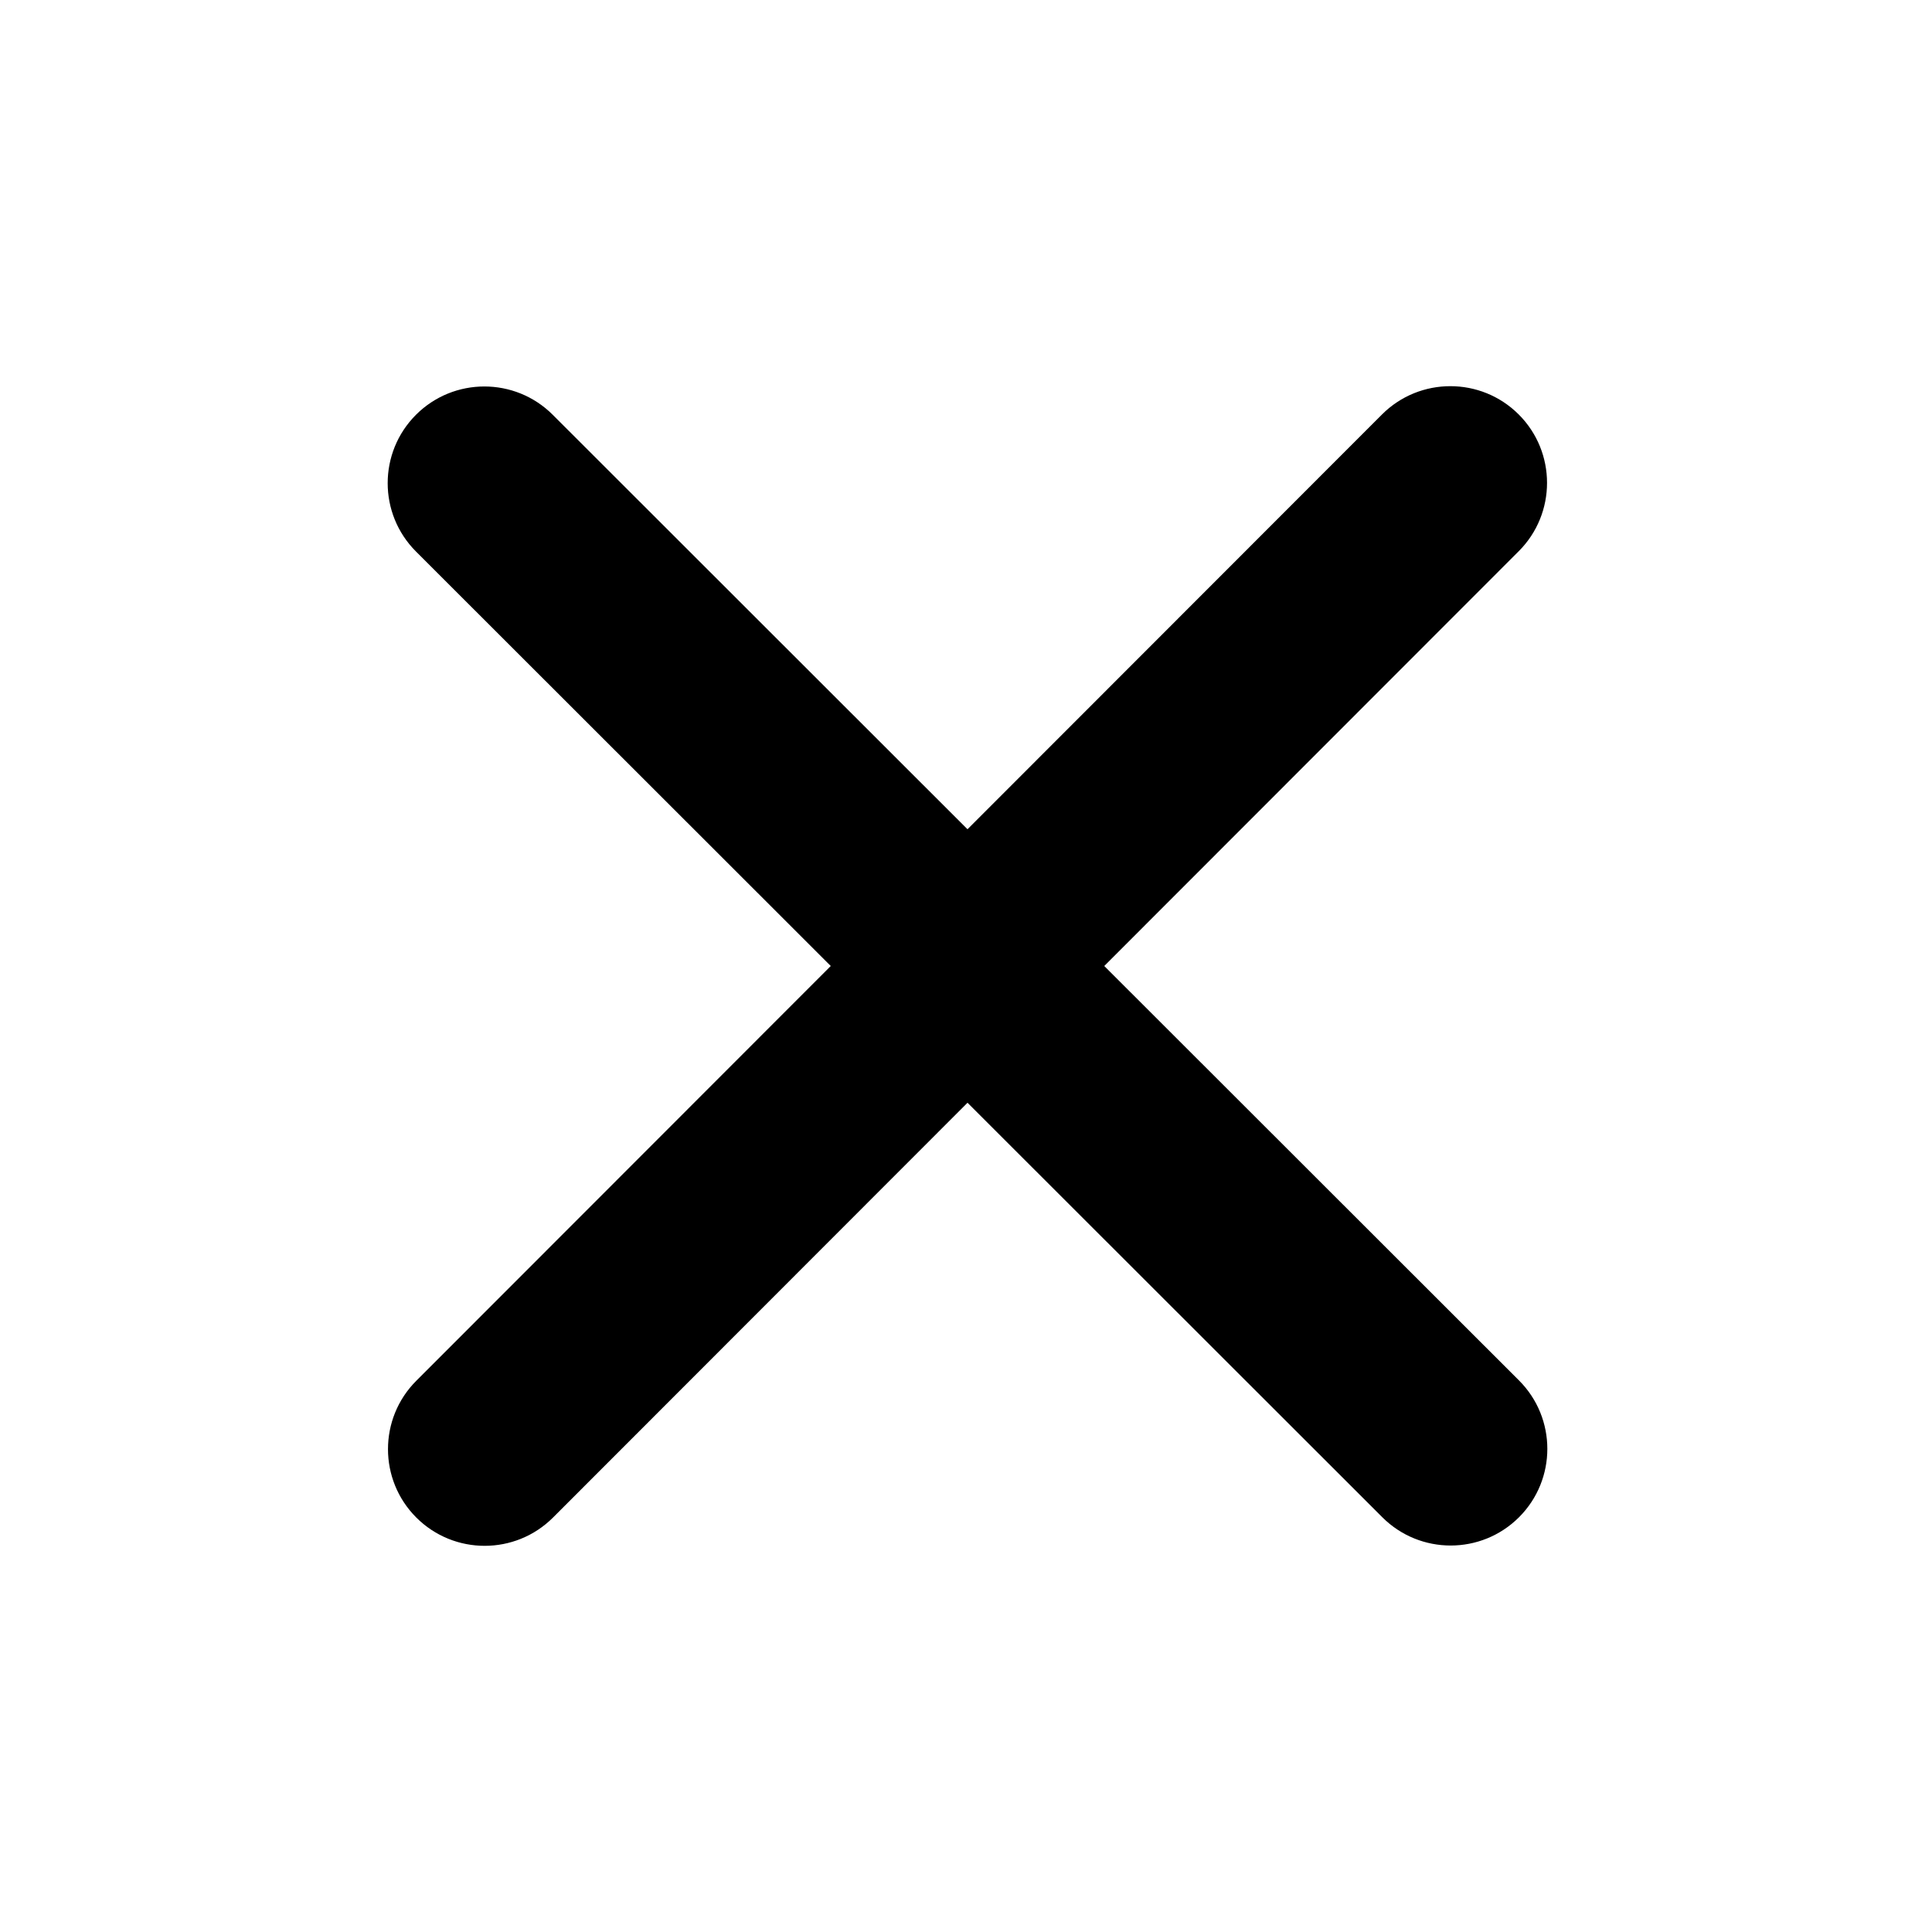
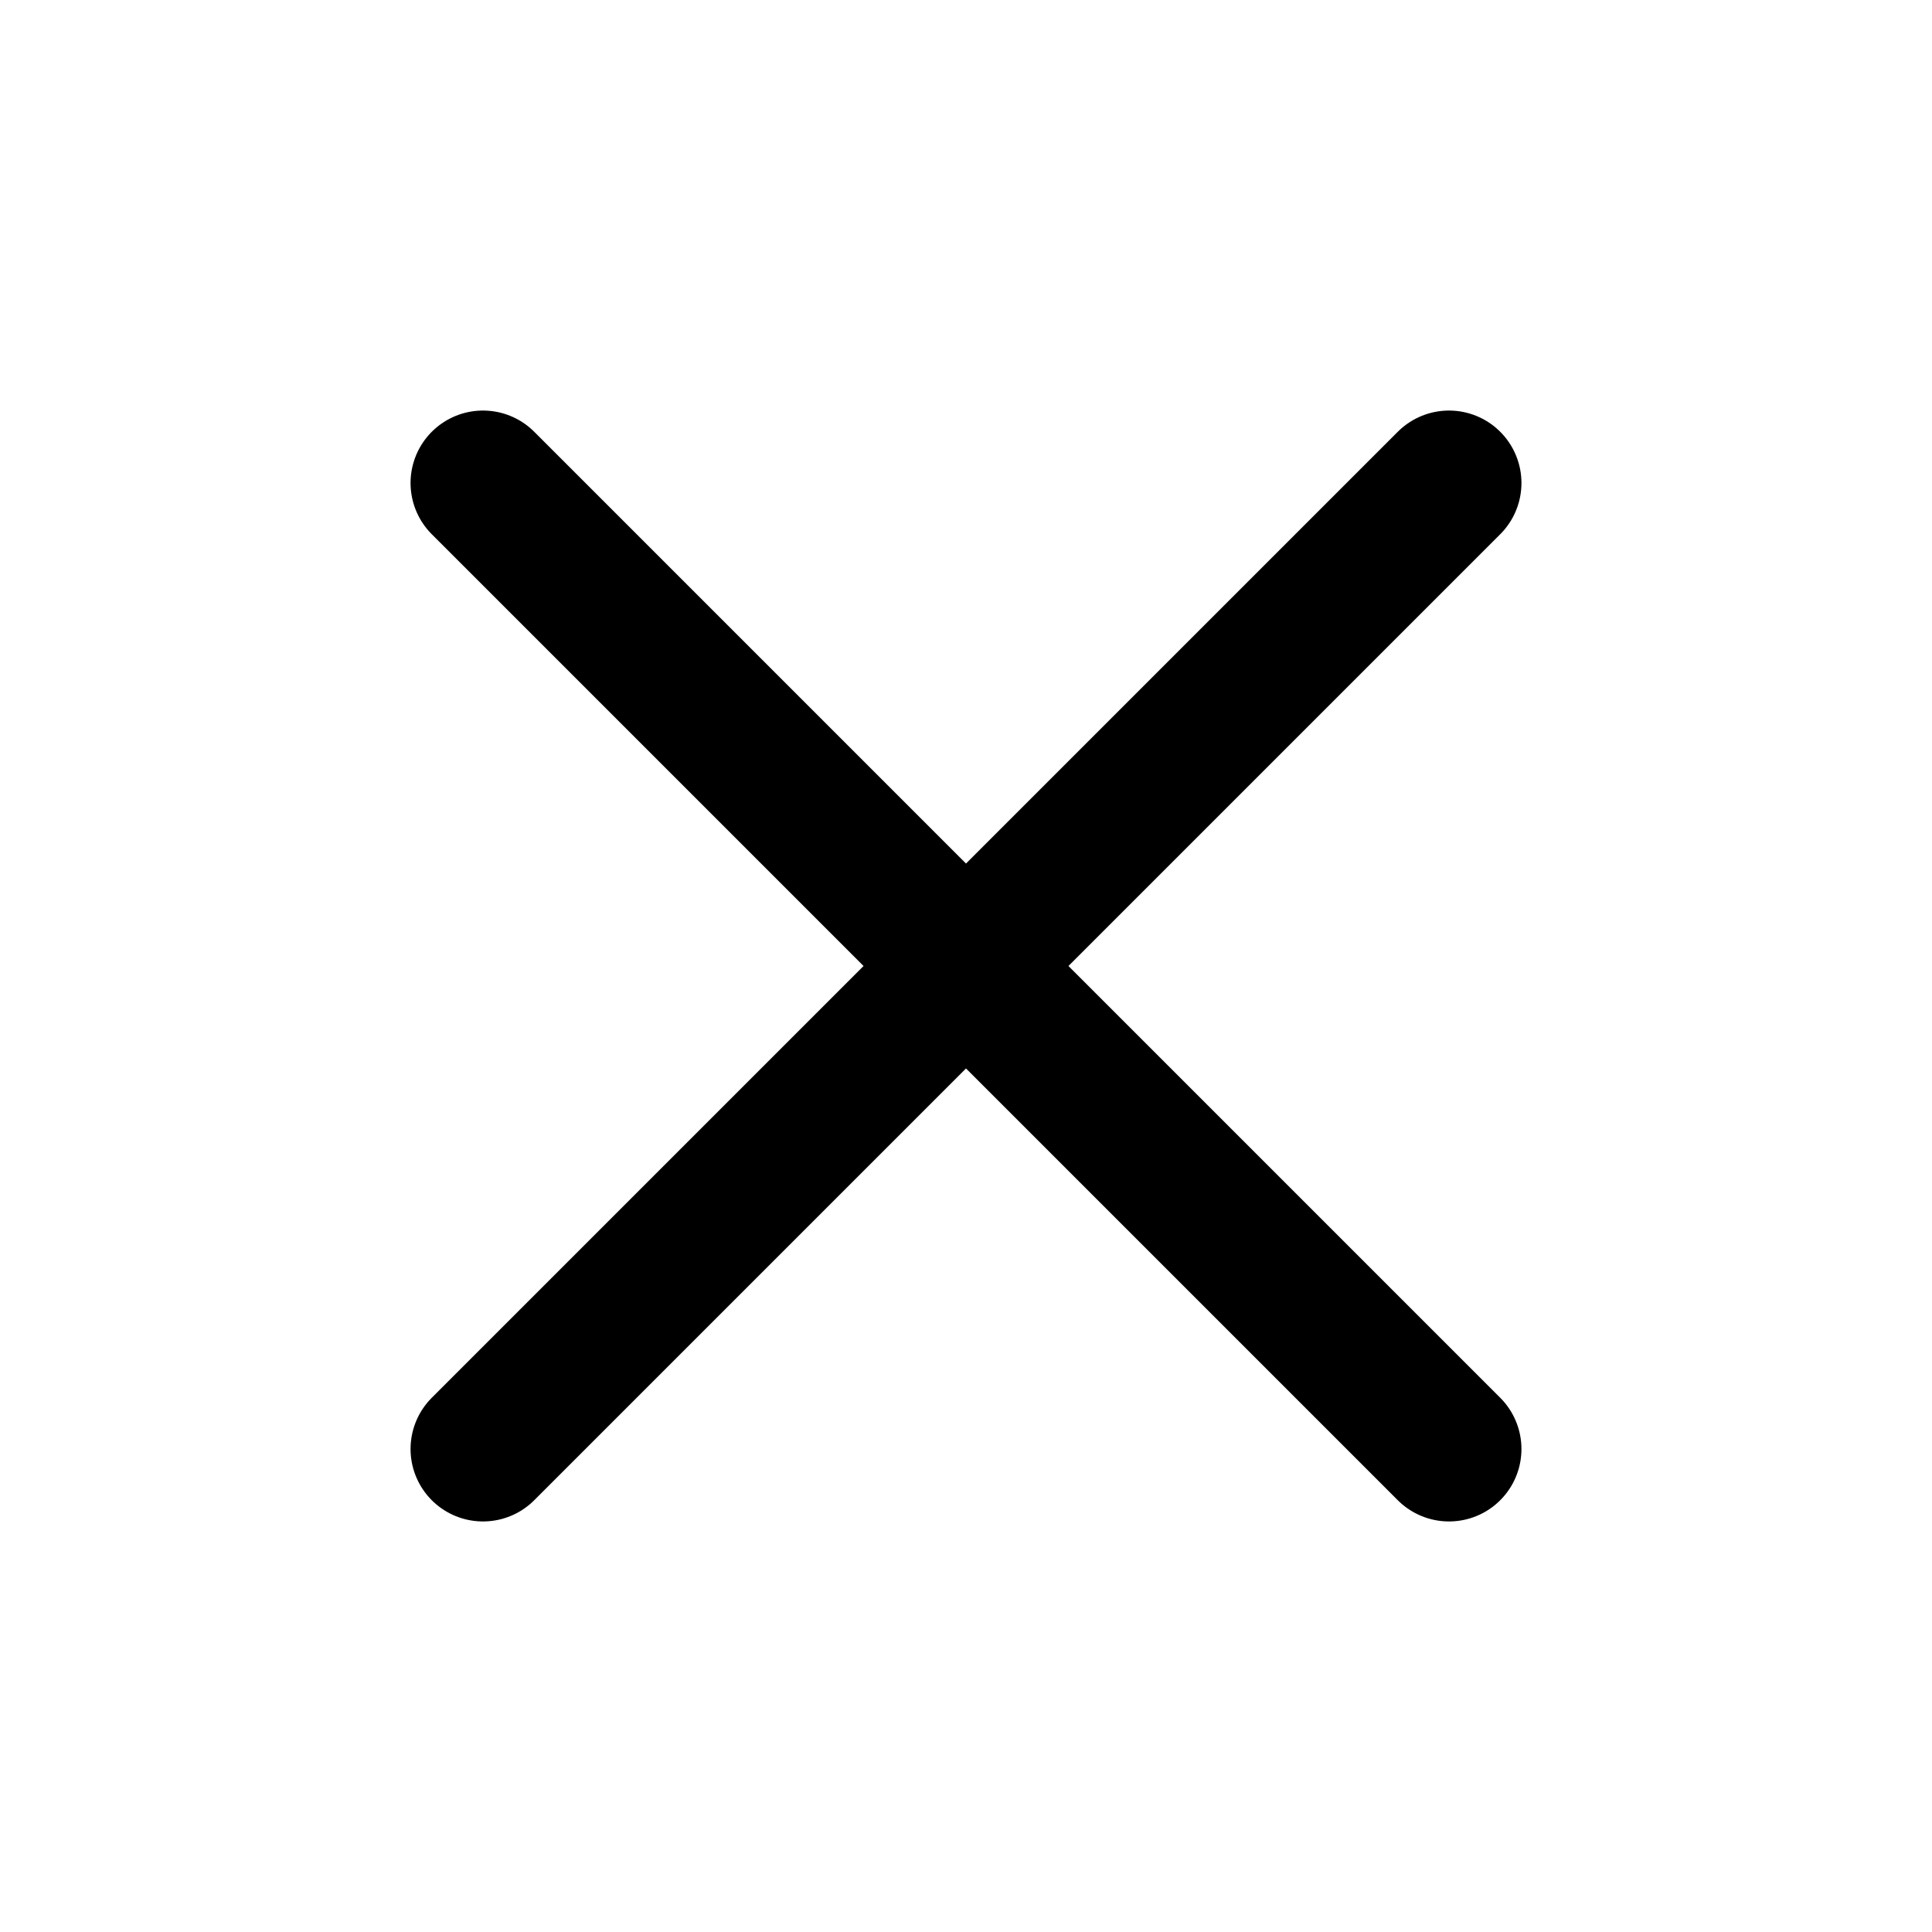
- <svg xmlns="http://www.w3.org/2000/svg" viewBox="0 0 640 640">
-   <path d="M183.1 137.4C170.6 124.9 150.3 124.9 137.8 137.4C125.3 149.9 125.3 170.2 137.8 182.7L275.2 320L137.9 457.4C125.4 469.9 125.4 490.2 137.9 502.7C150.4 515.2 170.7 515.2 183.2 502.7L320.5 365.3L457.9 502.6C470.4 515.1 490.7 515.1 503.2 502.6C515.7 490.1 515.7 469.8 503.2 457.3L365.8 320L503.1 182.6C515.6 170.1 515.6 149.8 503.1 137.3C490.6 124.8 470.3 124.8 457.8 137.3L320.5 274.7L183.1 137.4z" />
+ <svg xmlns="http://www.w3.org/2000/svg" width="24" height="24" viewBox="0 0 24 24">
+   <path d="M0 0h24v24H0z" fill="none" />
+   <path fill="none" stroke="currentColor" stroke-linecap="round" stroke-linejoin="round" stroke-width="1.8" d="M18 6L6 18m12 0L6 6" />
</svg>
